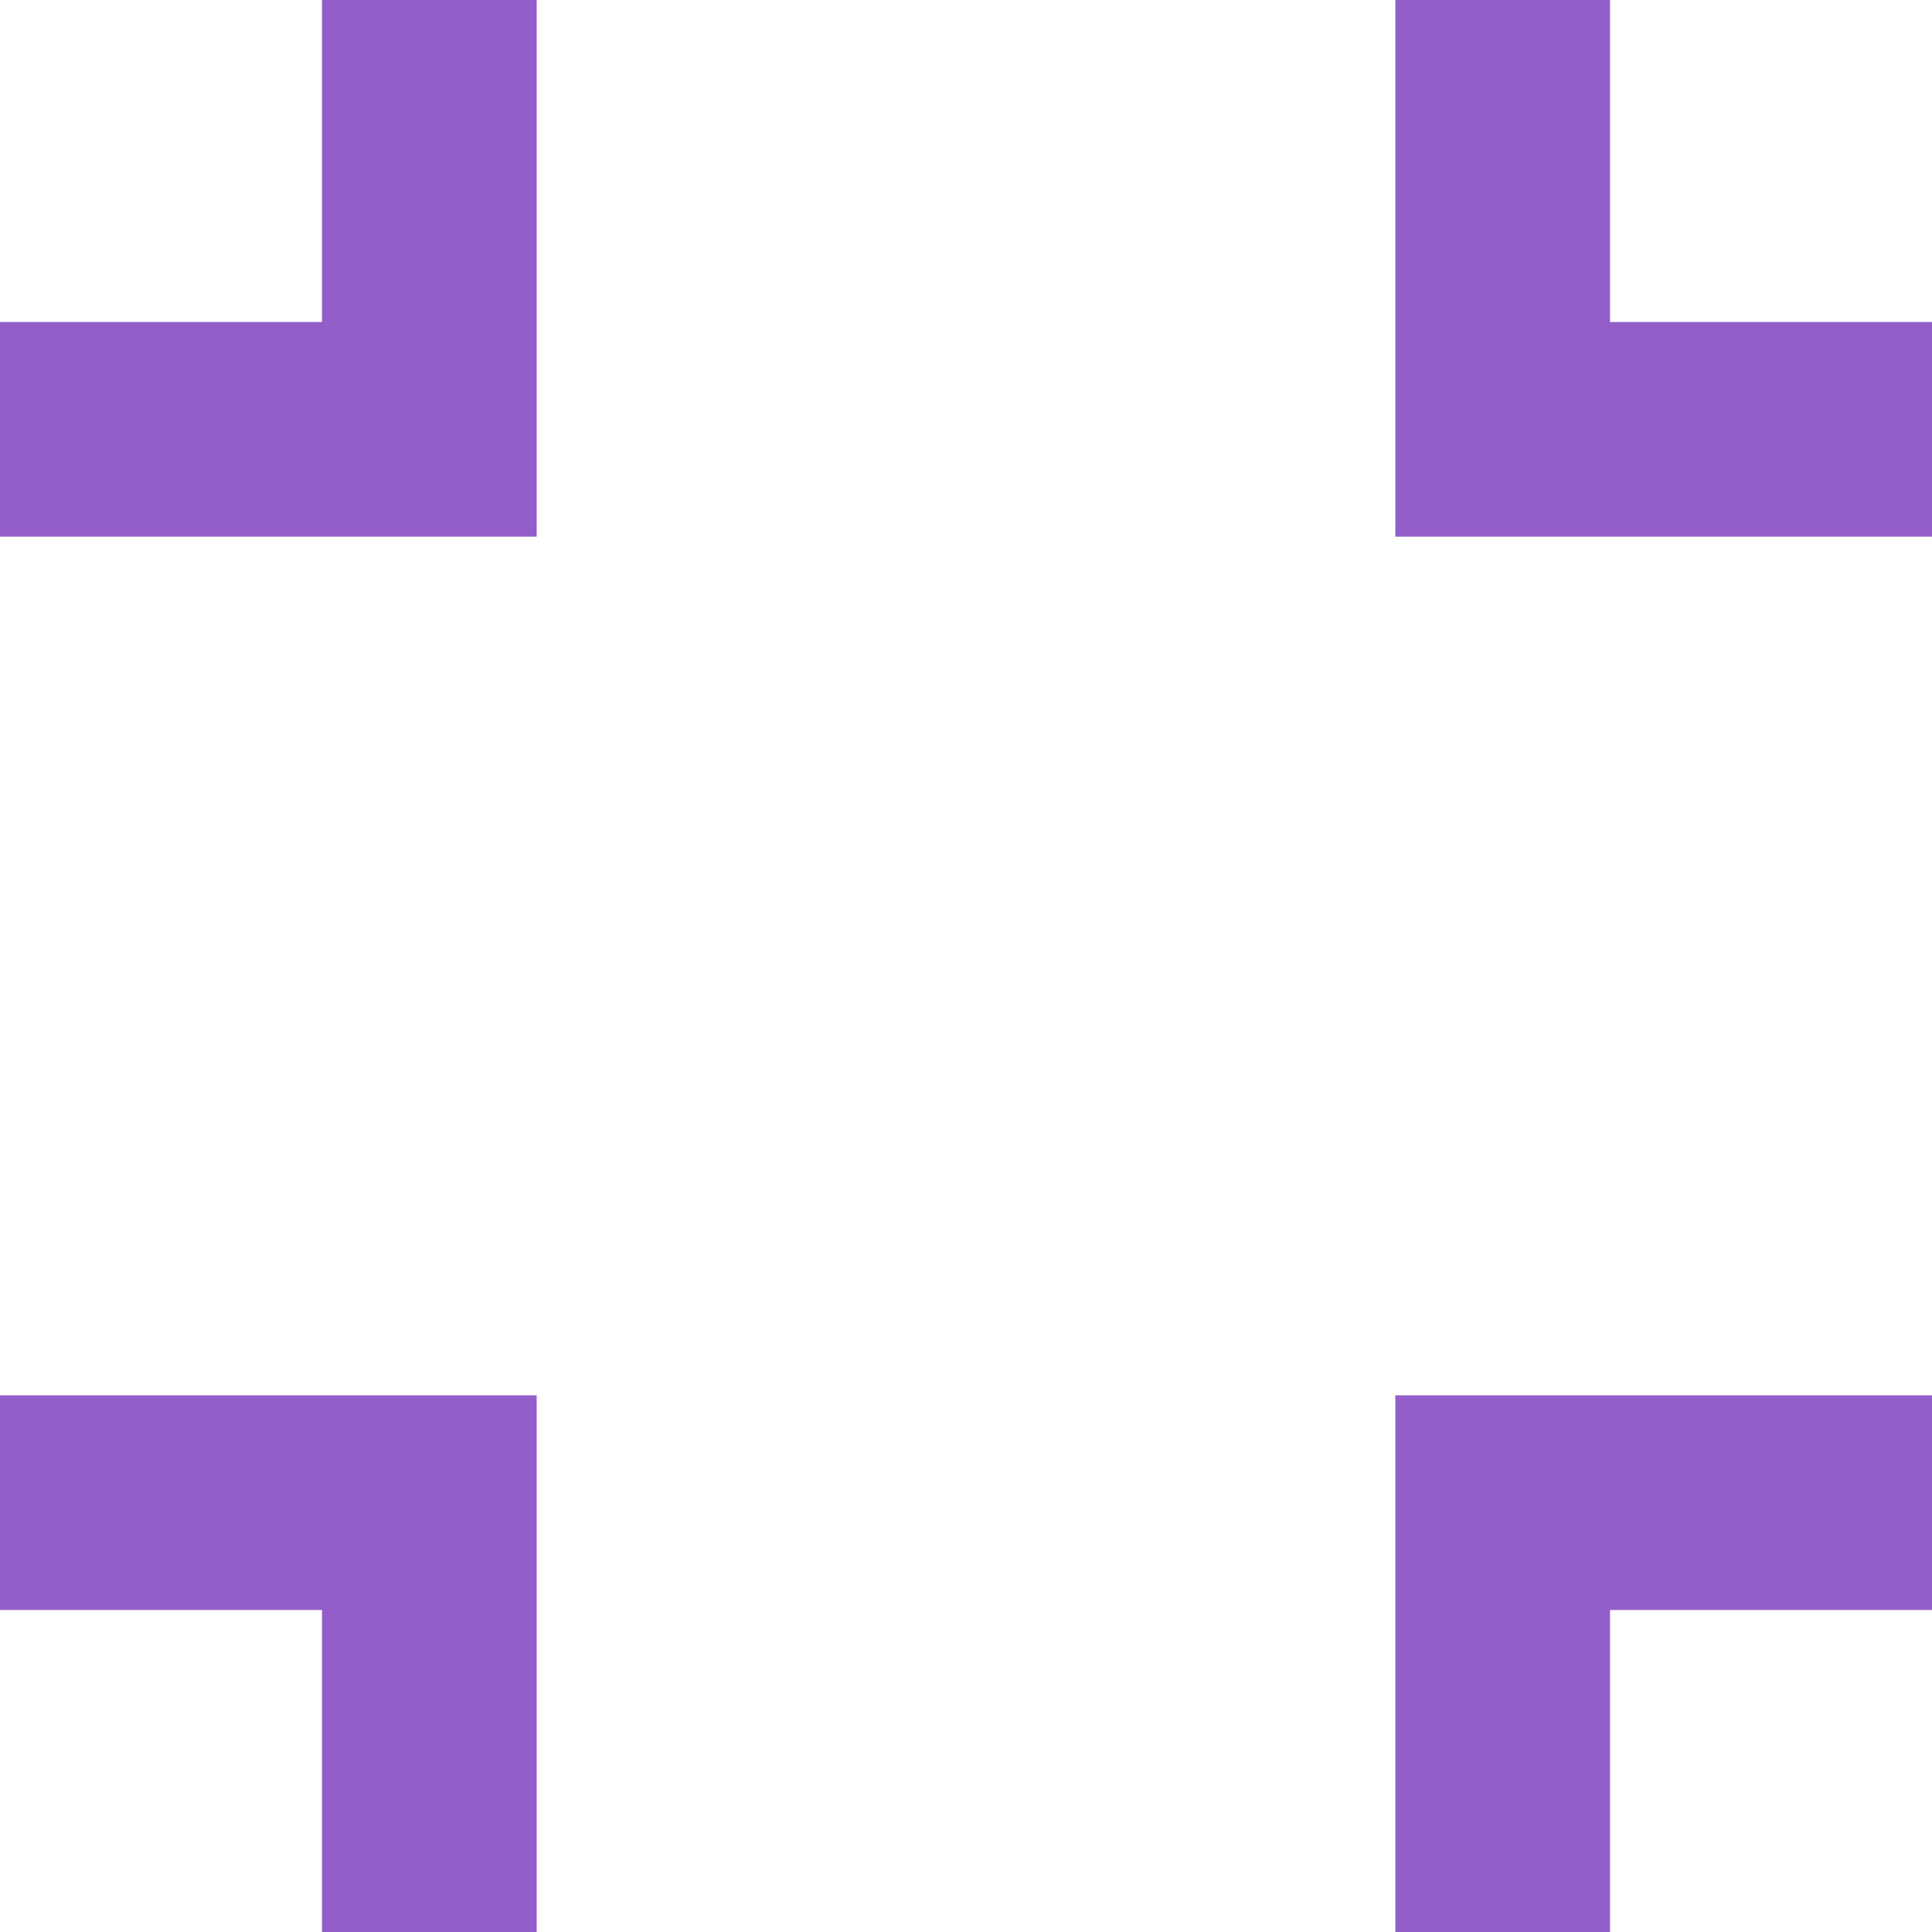
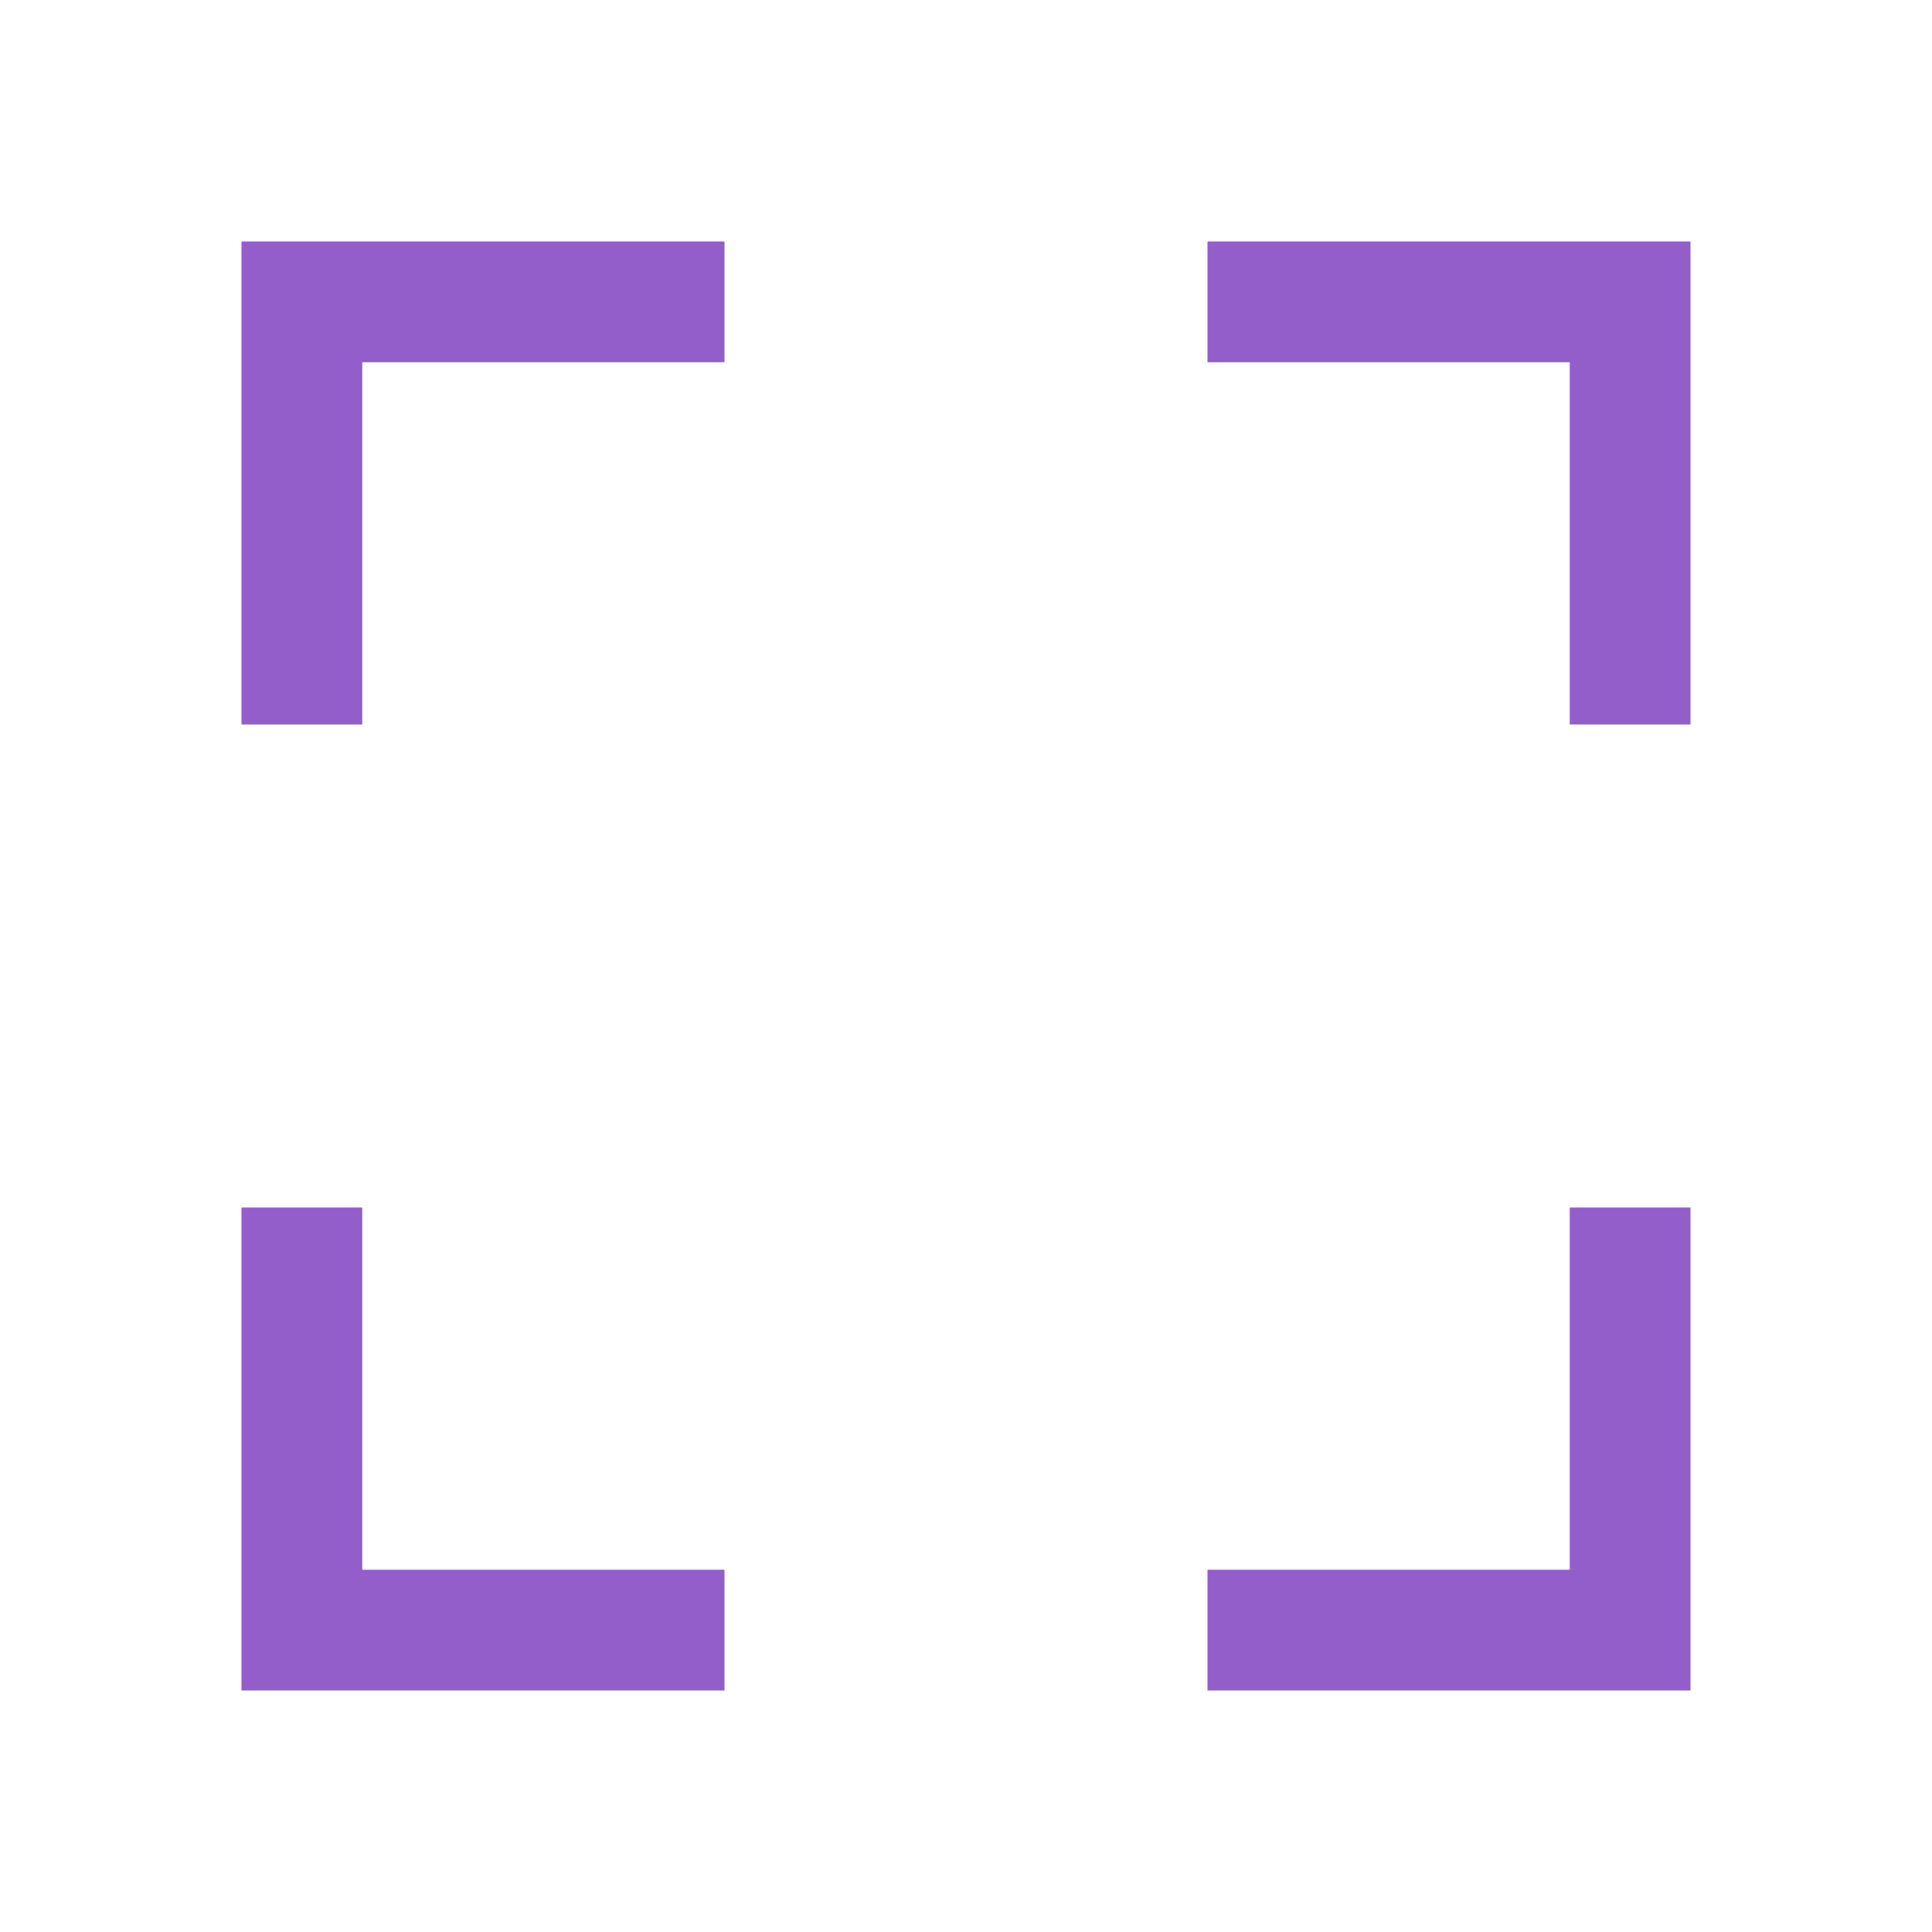
- <svg xmlns="http://www.w3.org/2000/svg" width="18" height="18" viewBox="0 0 18 18" fill="none">
-   <path d="M3 18V15H0V13H5V18H3ZM13 18V13H18V15H15V18H13ZM0 5V3H3V0H5V5H0ZM13 5V0H15V3H18V5H13Z" fill="#935DCA" />
+ <svg xmlns="http://www.w3.org/2000/svg" width="16" height="16" viewBox="0 0 16 16" fill="none">
+   <path d="M13 13V10H14V14H10V13H13ZM10 2H14V6H13V3H10V2ZM2 6V2H6V3H3V6H2ZM3 10V13H6V14H2V10H3Z" fill="#935DCA" />
</svg>
